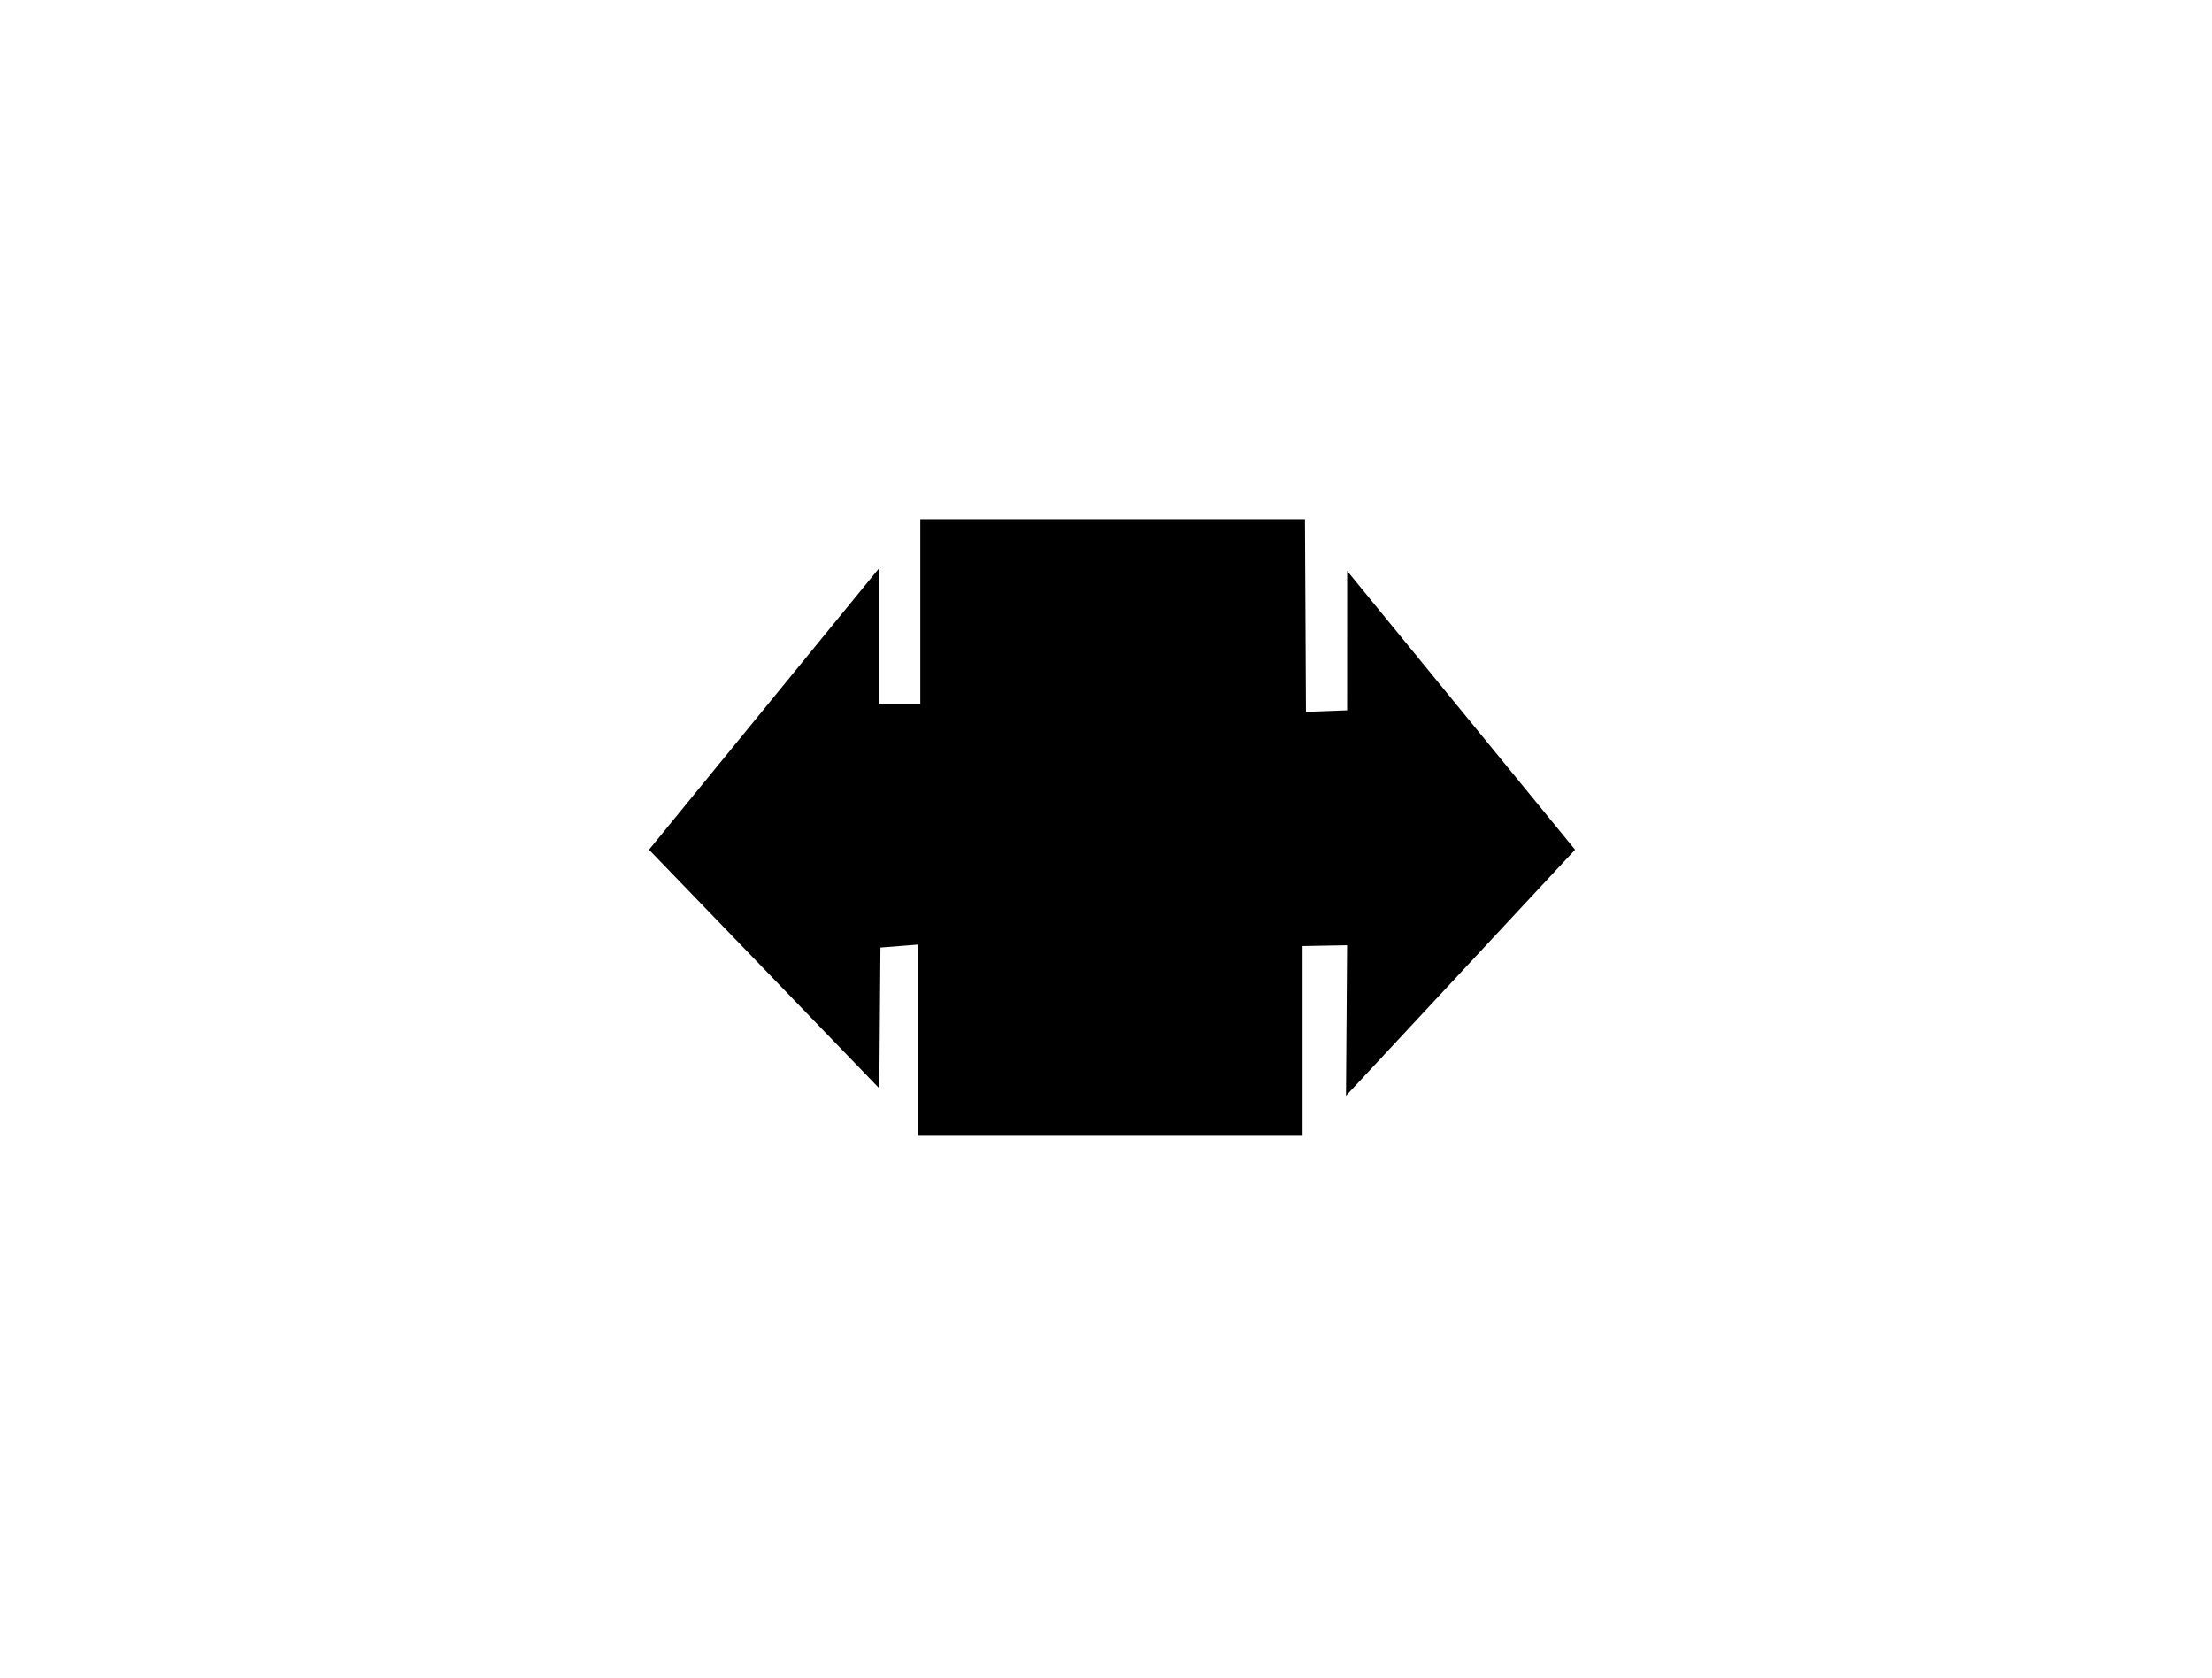
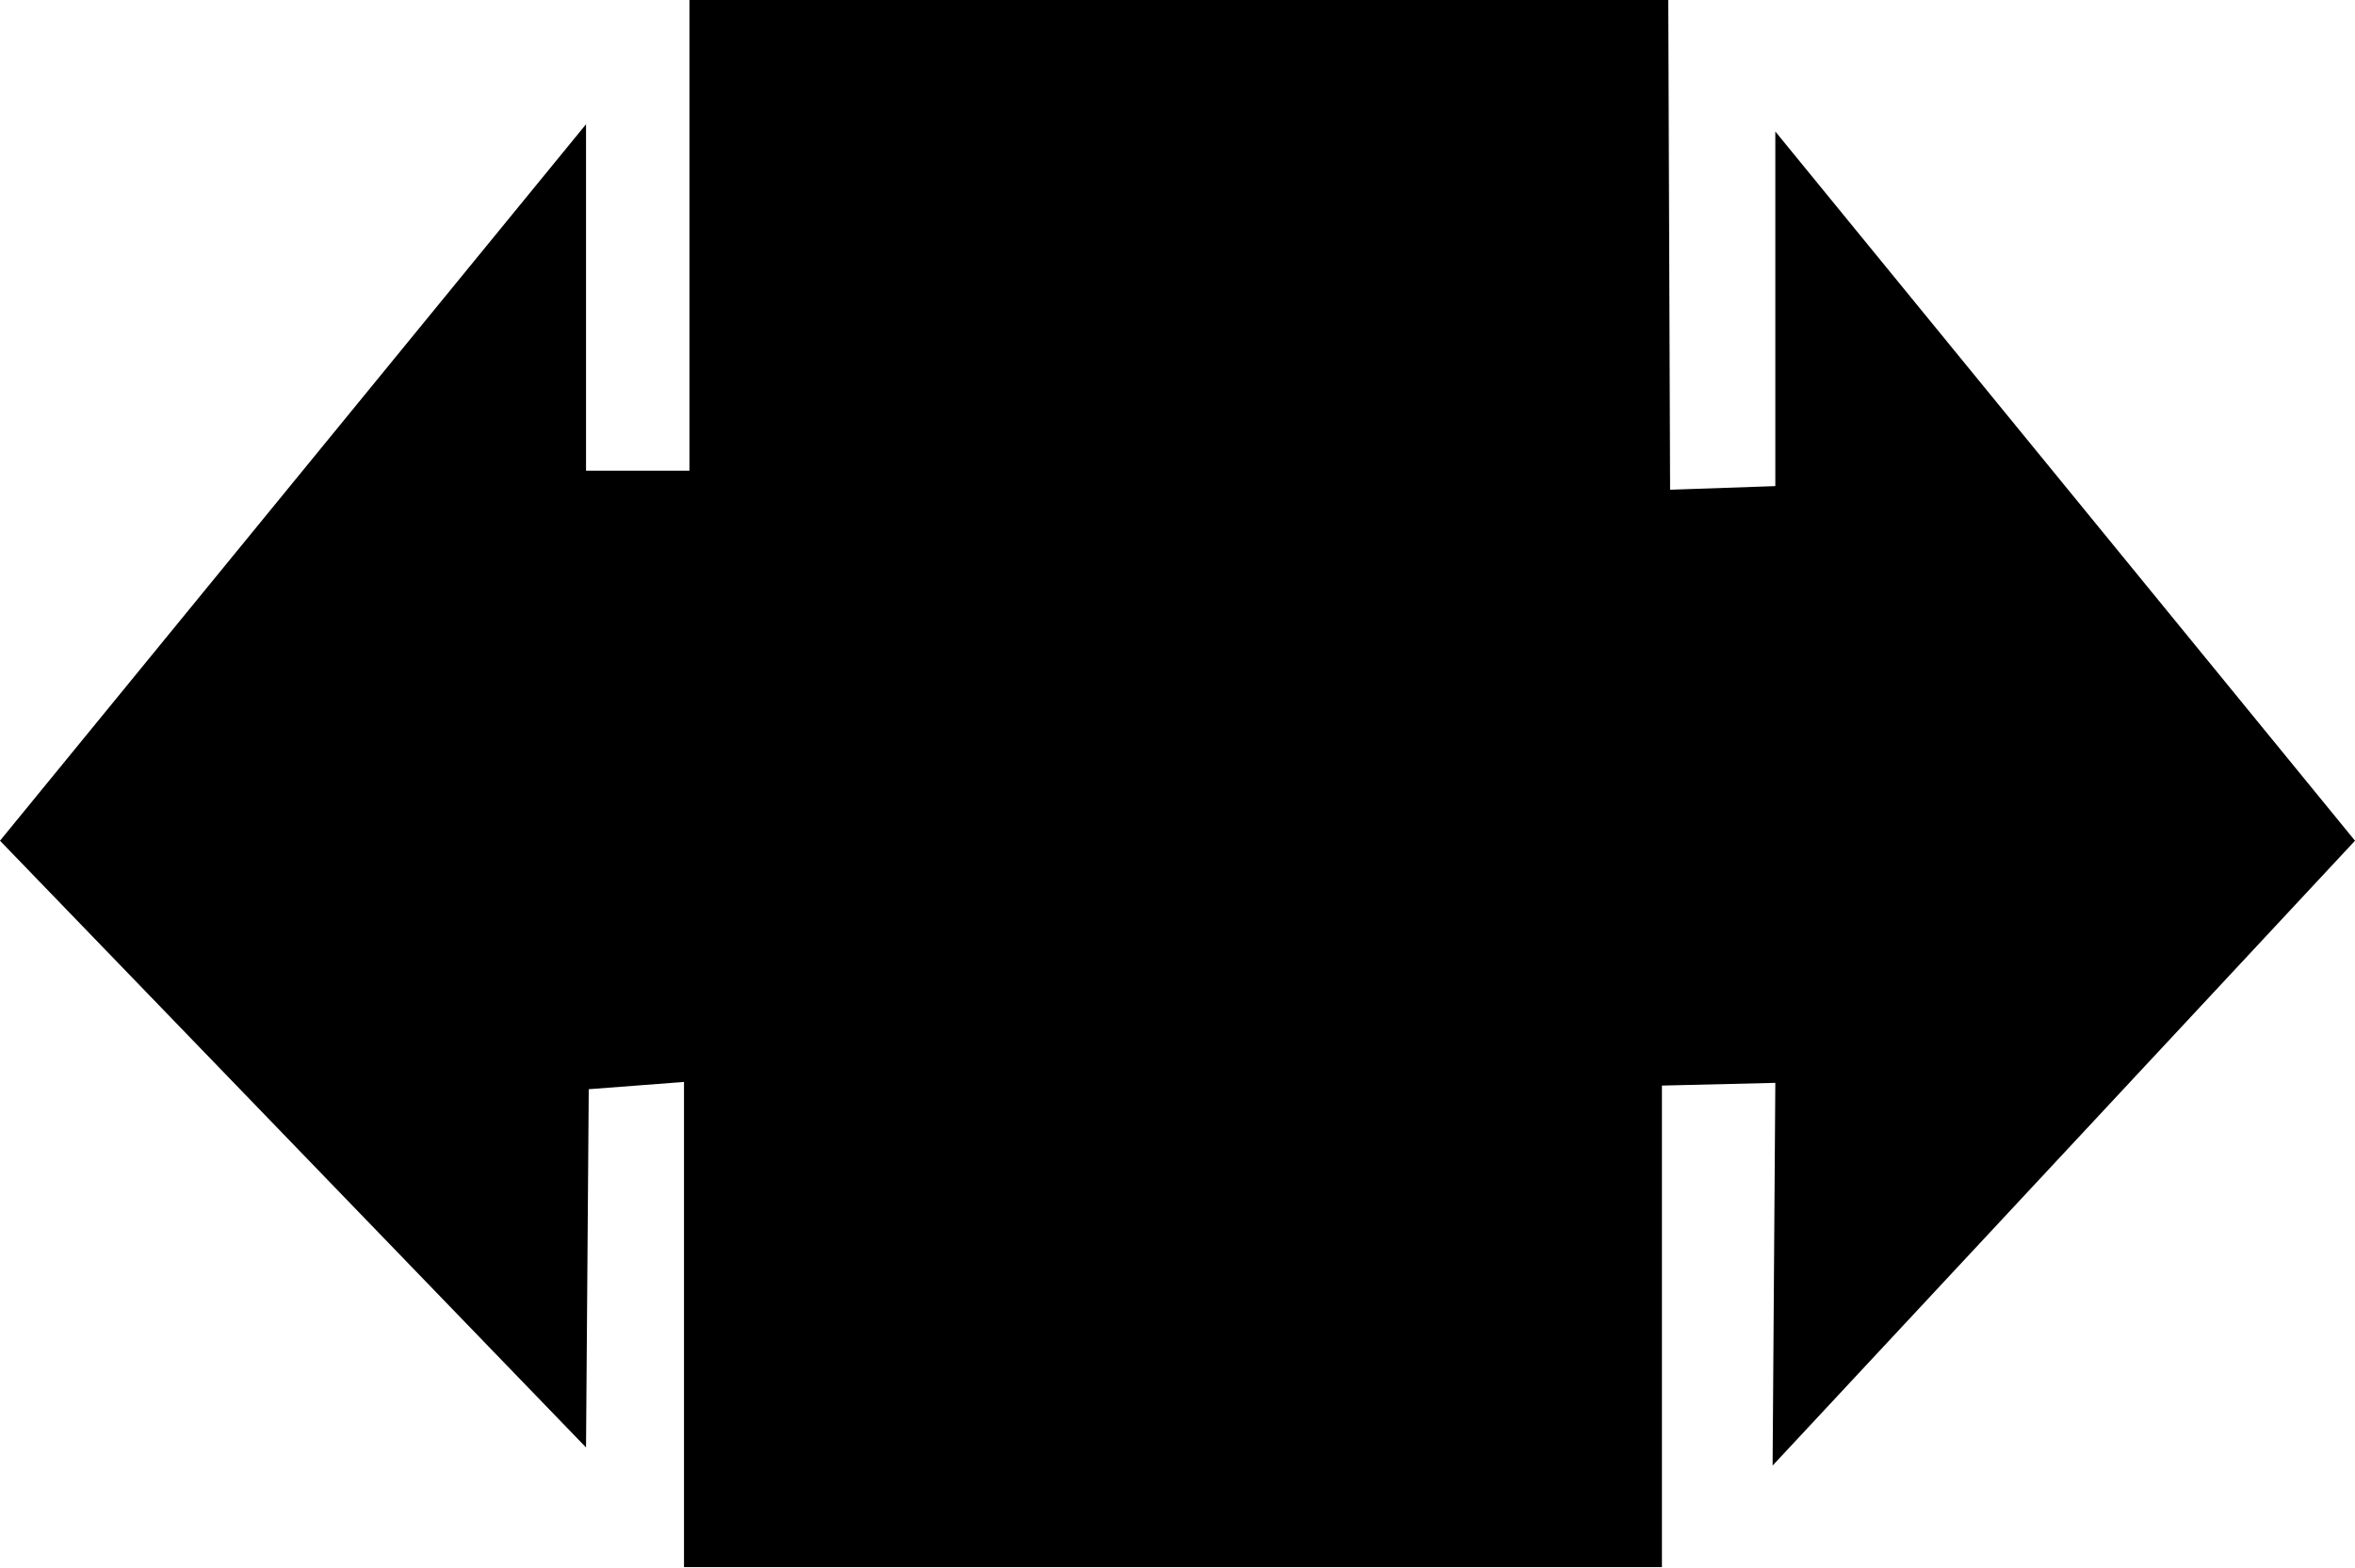
- <svg xmlns="http://www.w3.org/2000/svg" width="62" height="47" viewBox="0 0 16.404 12.435" version="1.1" id="svg4833">
-   <defs id="defs4827" />
-   <g id="layer1" transform="translate(0,-284.5646)">
-     <polygon transform="matrix(0.2645833,0,0,0.2645833,-12.38489,321.0407)" points="72.537,-111.394 72.537,-106.243 72.537,-106.035 83.318,-106.035 83.318,-111.353 84.566,-111.376 84.535,-107.157 90.956,-114.053 84.568,-121.865 84.567,-117.959 83.413,-117.917 83.385,-123.319 72.604,-123.319 72.604,-118.125 71.455,-118.125 71.455,-121.948 65,-114.053 71.455,-107.364 71.487,-111.311 " id="polygon111" />
+ <svg xmlns="http://www.w3.org/2000/svg" id="레이어_1" data-name="레이어 1" viewBox="0 0 25.96 17.28">
+   <g id="layer1">
+     <polygon id="polygon111" points="7.54 11.93 7.54 17.08 7.54 17.28 18.32 17.28 18.32 11.97 19.57 11.94 19.54 16.16 25.96 9.27 19.57 1.45 19.57 5.36 18.41 5.4 18.39 0 7.6 0 7.6 5.19 6.46 5.19 6.46 1.37 0 9.27 6.46 15.96 6.49 12.01 7.54 11.93" />
  </g>
</svg>
